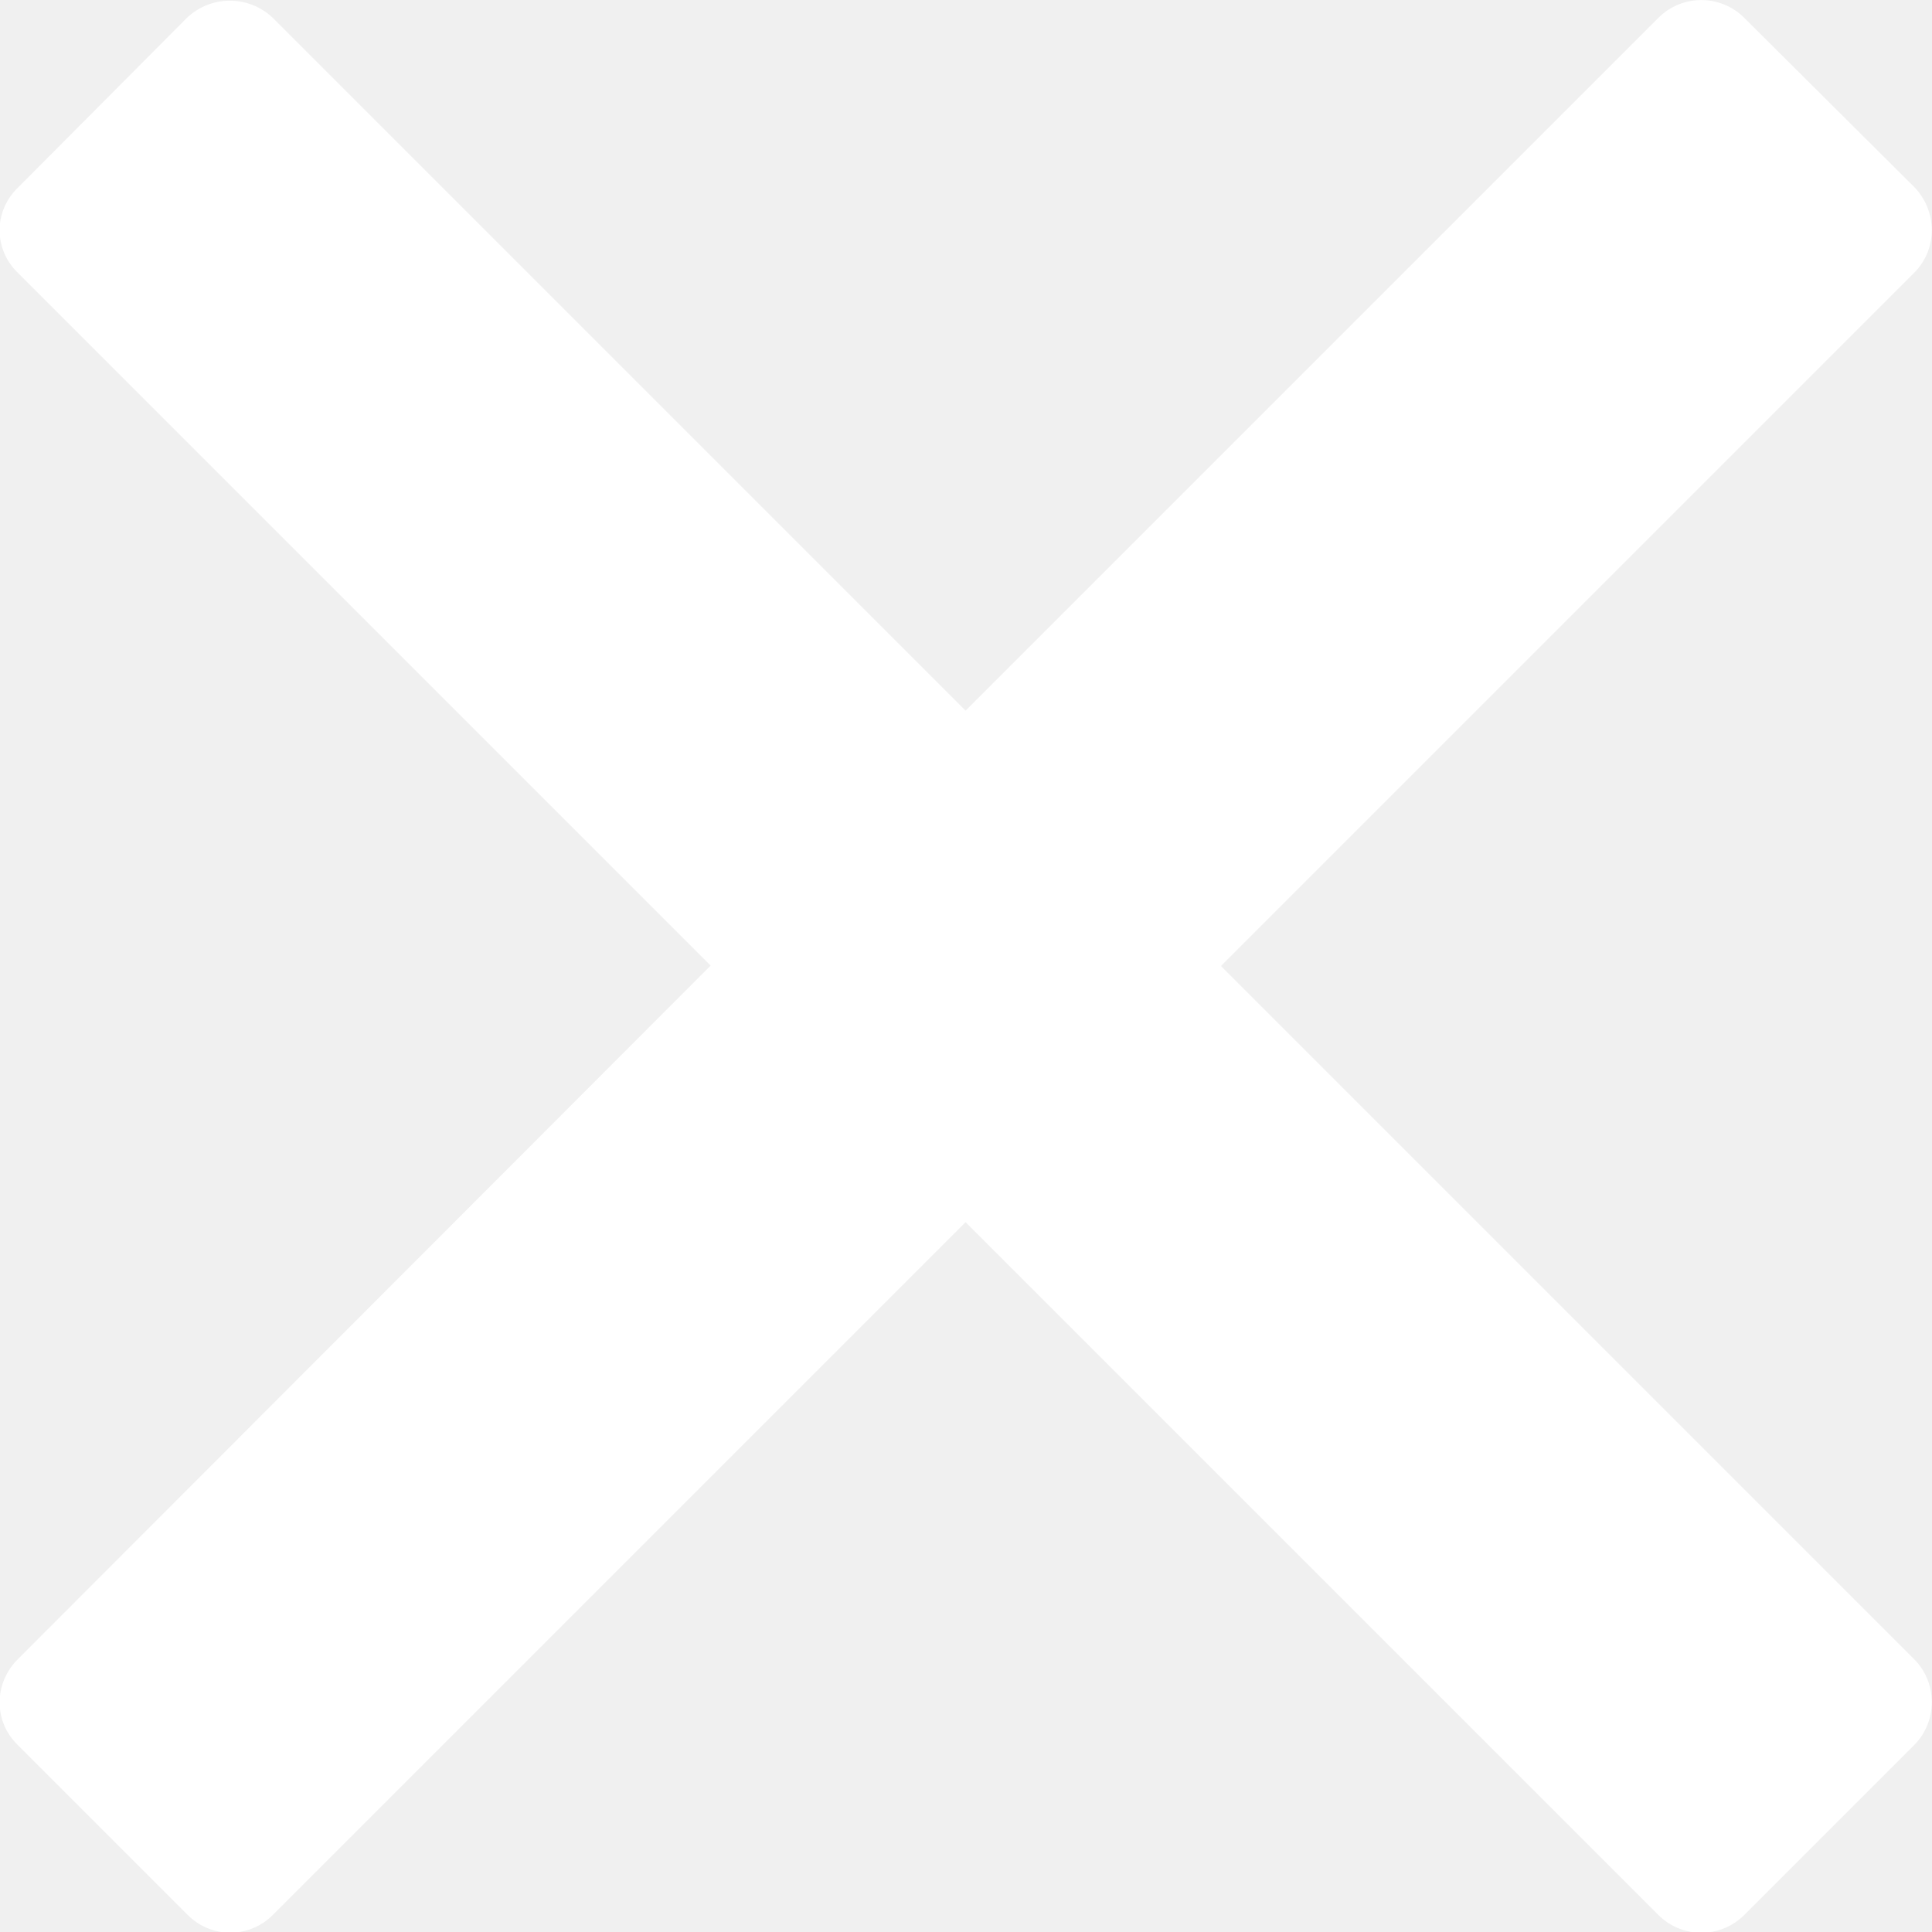
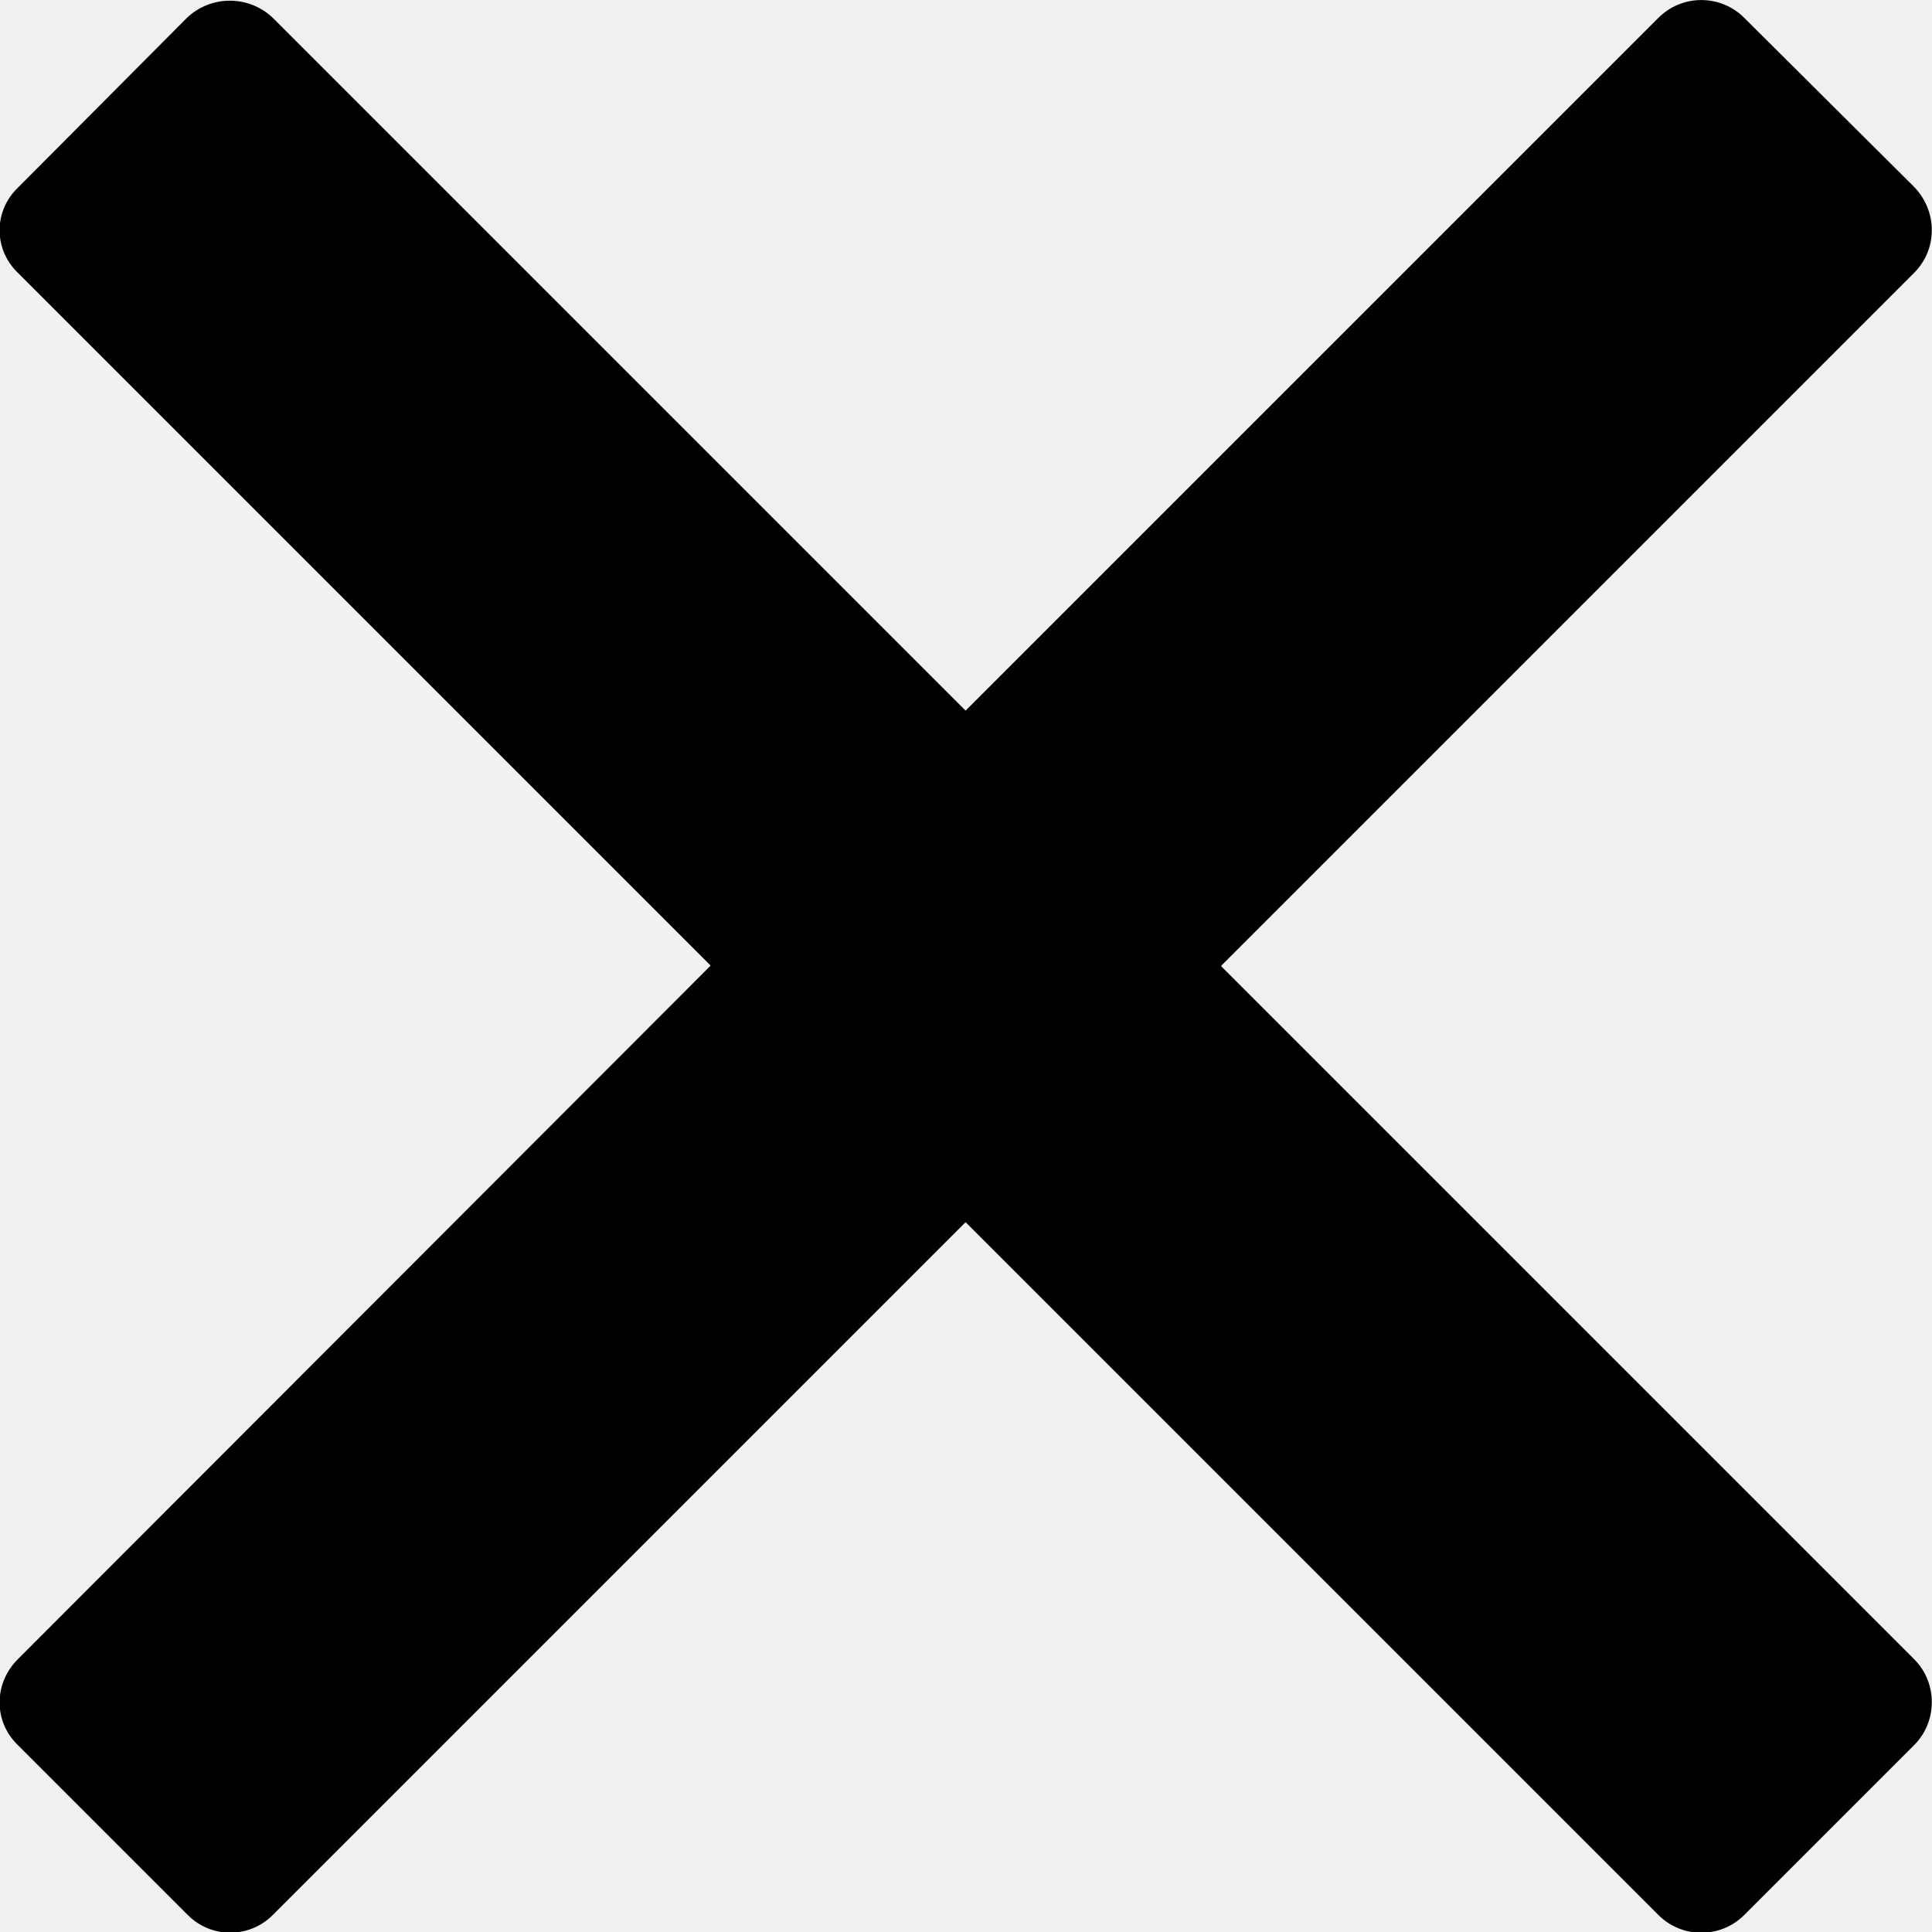
<svg xmlns="http://www.w3.org/2000/svg" id="close-btn" viewBox="0 0 23.87 23.87">
-   <path fill="#ffffff" d="M15.09 11.93l8.56-8.56c.29-.29.29-.76 0-1.06L21.55.22a.75.75 0 00-1.06 0l-8.56 8.56L3.37.22a.77.77 0 00-1.06 0L.22 2.32c-.3.29-.3.76 0 1.05l8.56 8.56L.22 20.5c-.3.3-.3.77 0 1.06l2.1 2.1a.74.74 0 001.05 0l8.56-8.56 8.56 8.56a.75.75 0 001.06 0l2.1-2.1c.29-.29.29-.77 0-1.06l-8.56-8.56z" />
+   <path fill="currentColor" d="M15.09 11.93l8.56-8.56c.29-.29.29-.76 0-1.06L21.55.22a.75.75 0 00-1.06 0l-8.56 8.56L3.37.22a.77.77 0 00-1.06 0L.22 2.32c-.3.29-.3.76 0 1.05l8.56 8.56L.22 20.5c-.3.3-.3.77 0 1.06l2.1 2.1a.74.74 0 001.05 0l8.56-8.56 8.56 8.56a.75.75 0 001.06 0l2.1-2.1c.29-.29.29-.77 0-1.06l-8.56-8.56z" />
</svg>
